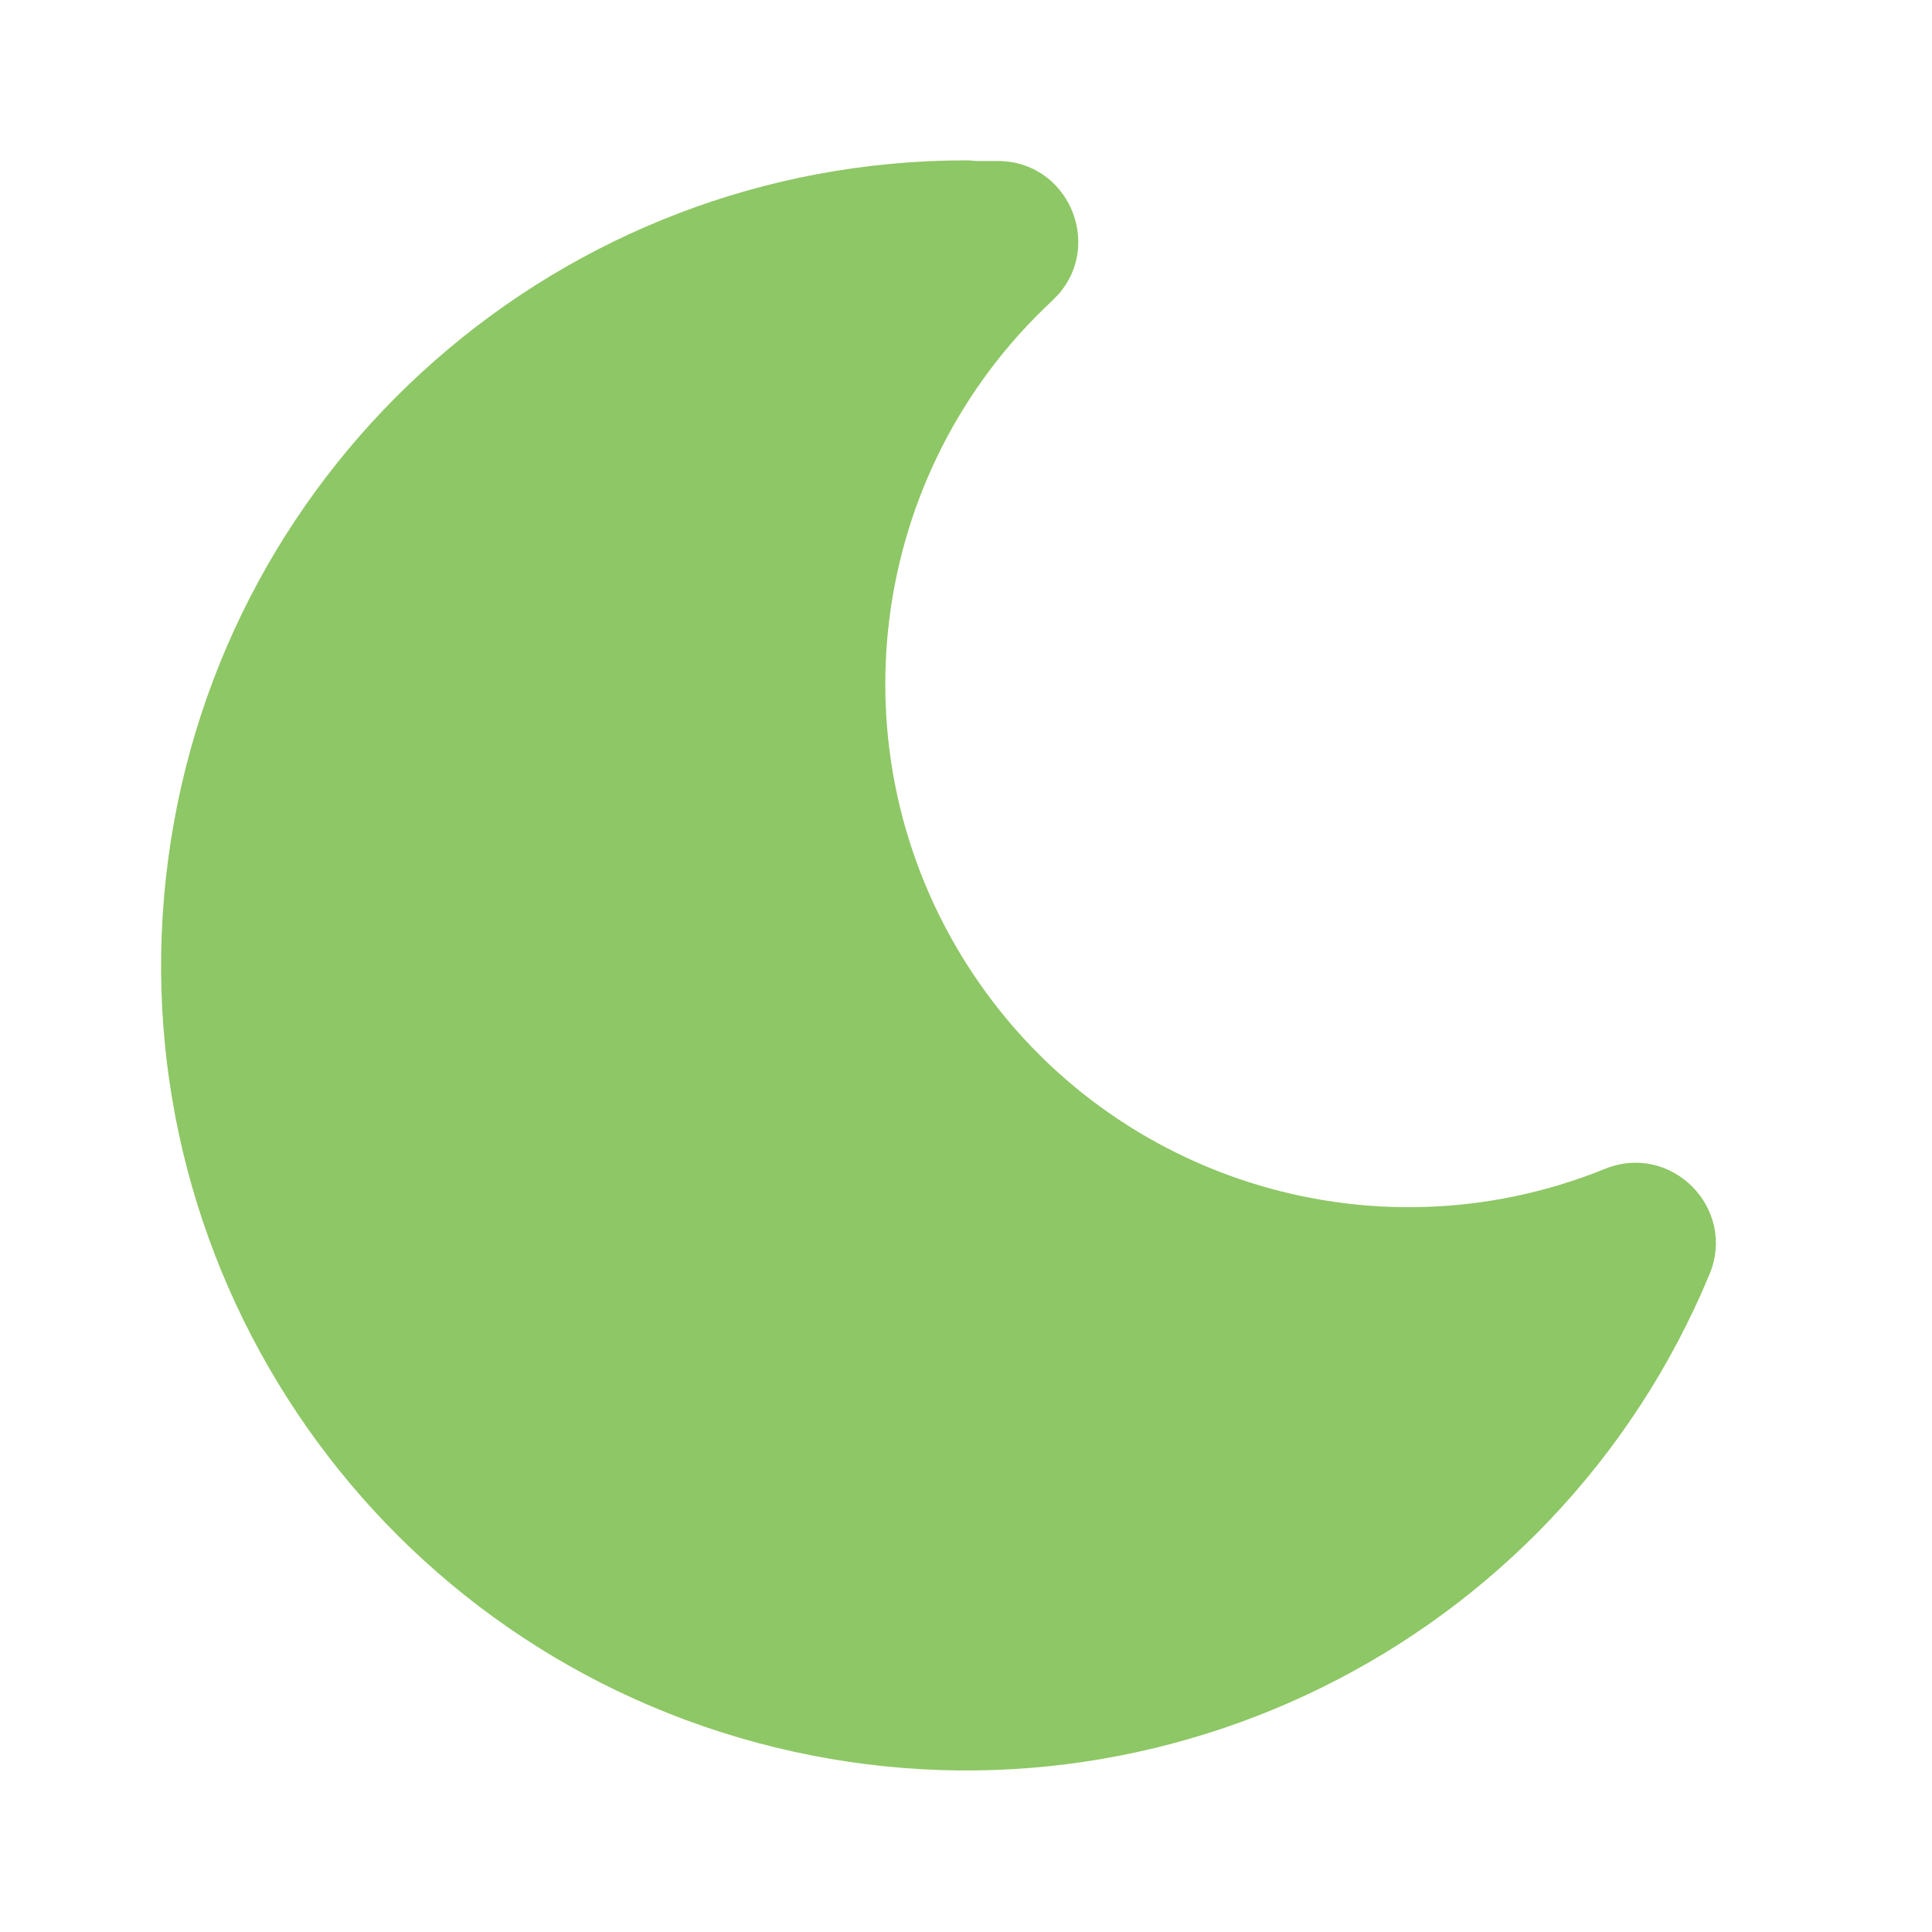
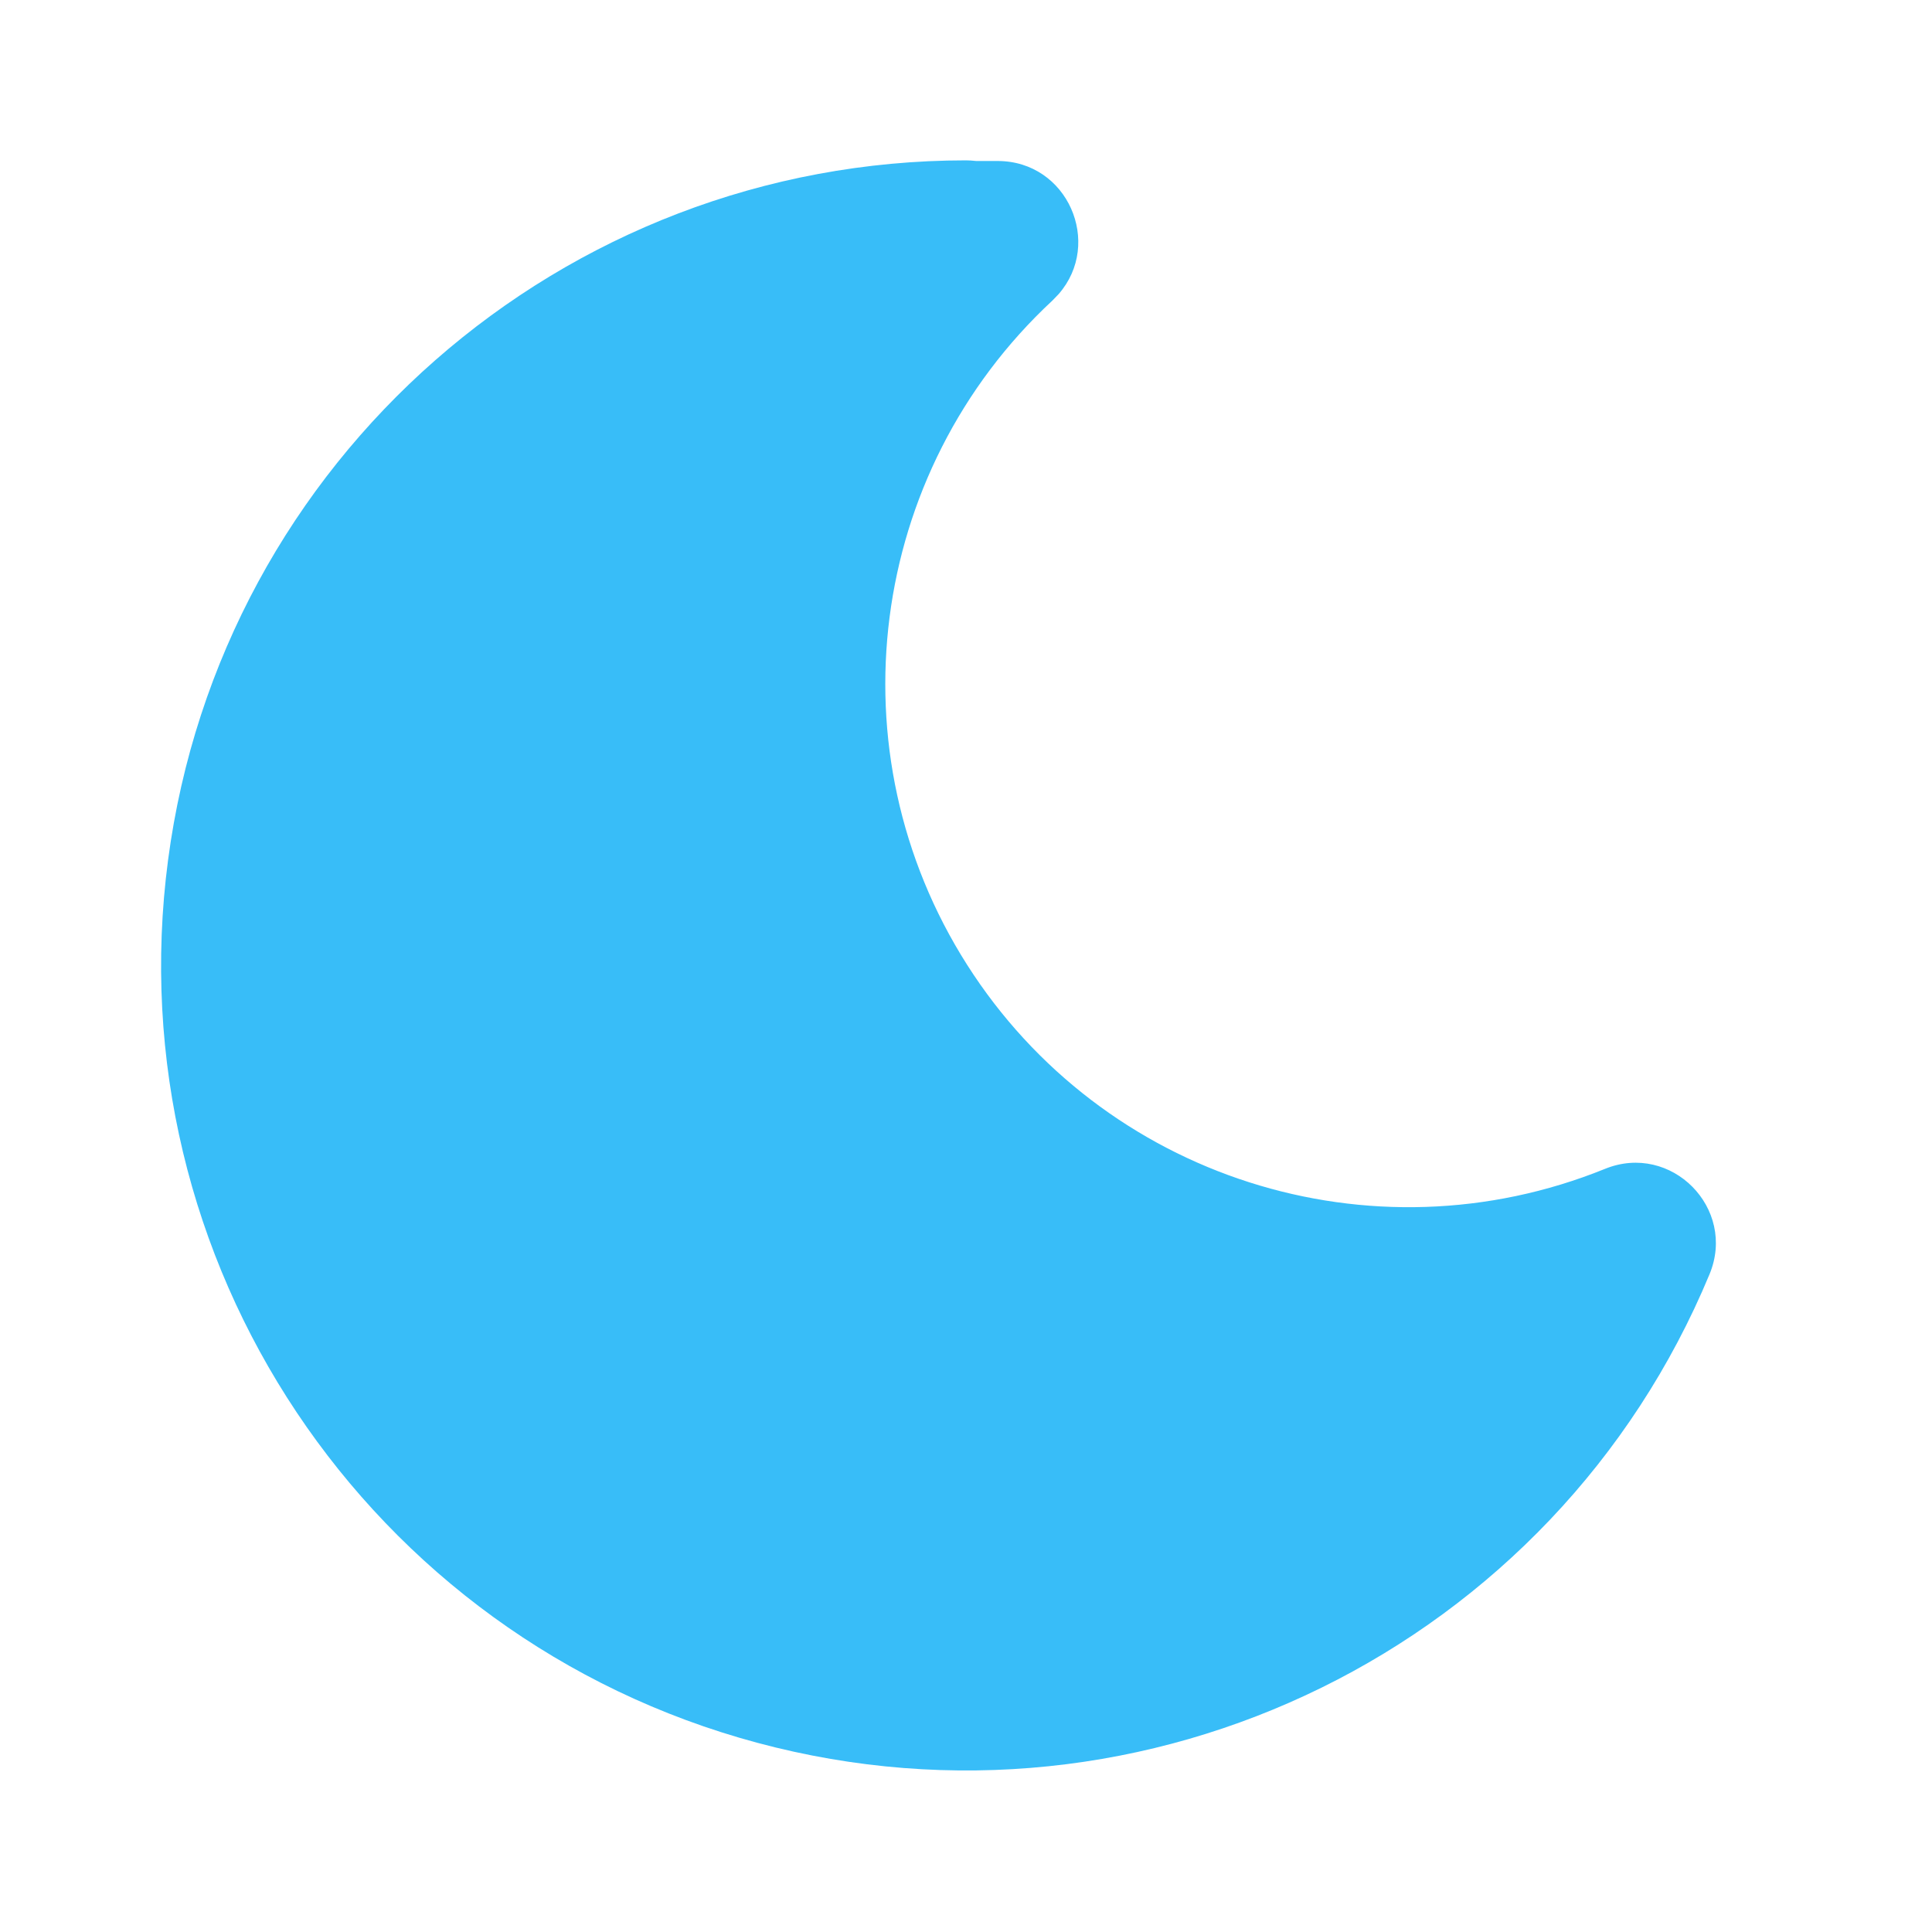
<svg xmlns="http://www.w3.org/2000/svg" viewBox="0 0 24 24" width="32" height="32">
-   <path d="M12 1.992a10 10 0 1 0 9.236 13.838c.341 -.82 -.476 -1.644 -1.298 -1.31a6.5 6.5 0 0 1 -6.864 -10.787l.077 -.08c.551 -.63 .113 -1.653 -.758 -1.653h-.266l-.068 -.006l-.06 -.002z" fill="#8ec765" />
+   <path d="M12 1.992a10 10 0 1 0 9.236 13.838c.341 -.82 -.476 -1.644 -1.298 -1.31a6.5 6.5 0 0 1 -6.864 -10.787l.077 -.08c.551 -.63 .113 -1.653 -.758 -1.653h-.266l-.068 -.006l-.06 -.002z" fill="#38bdf8" />
</svg>
